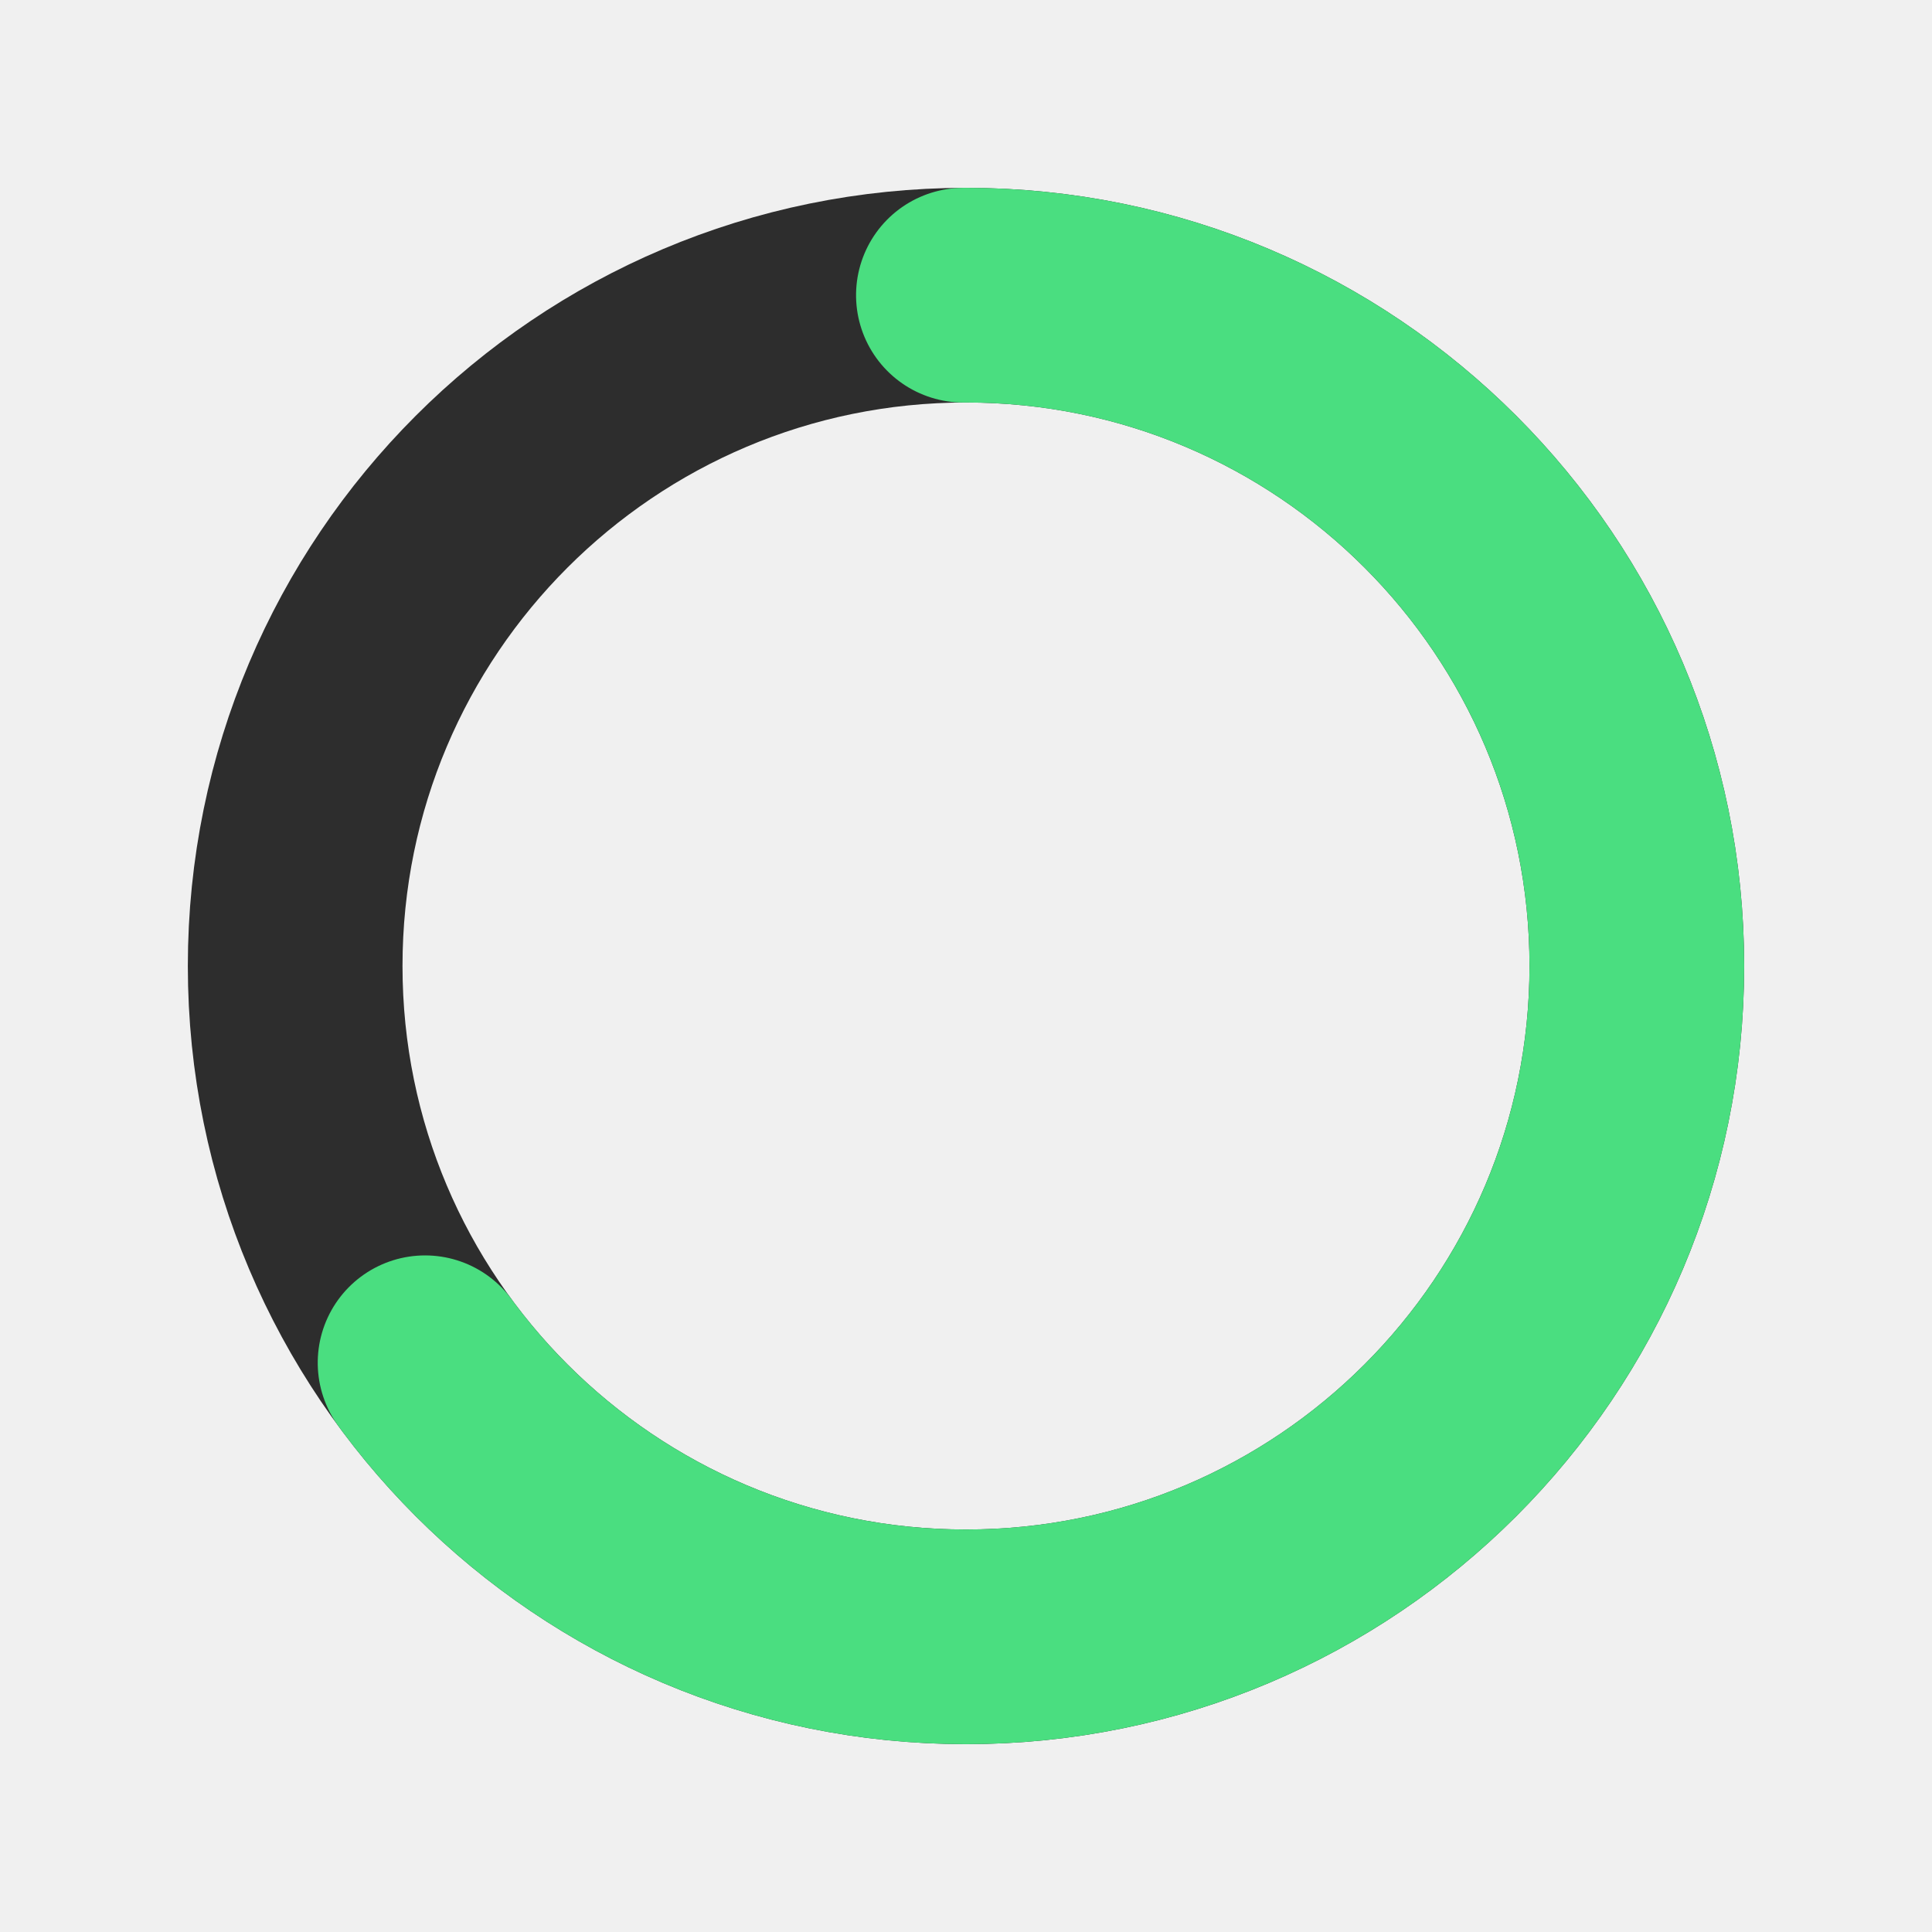
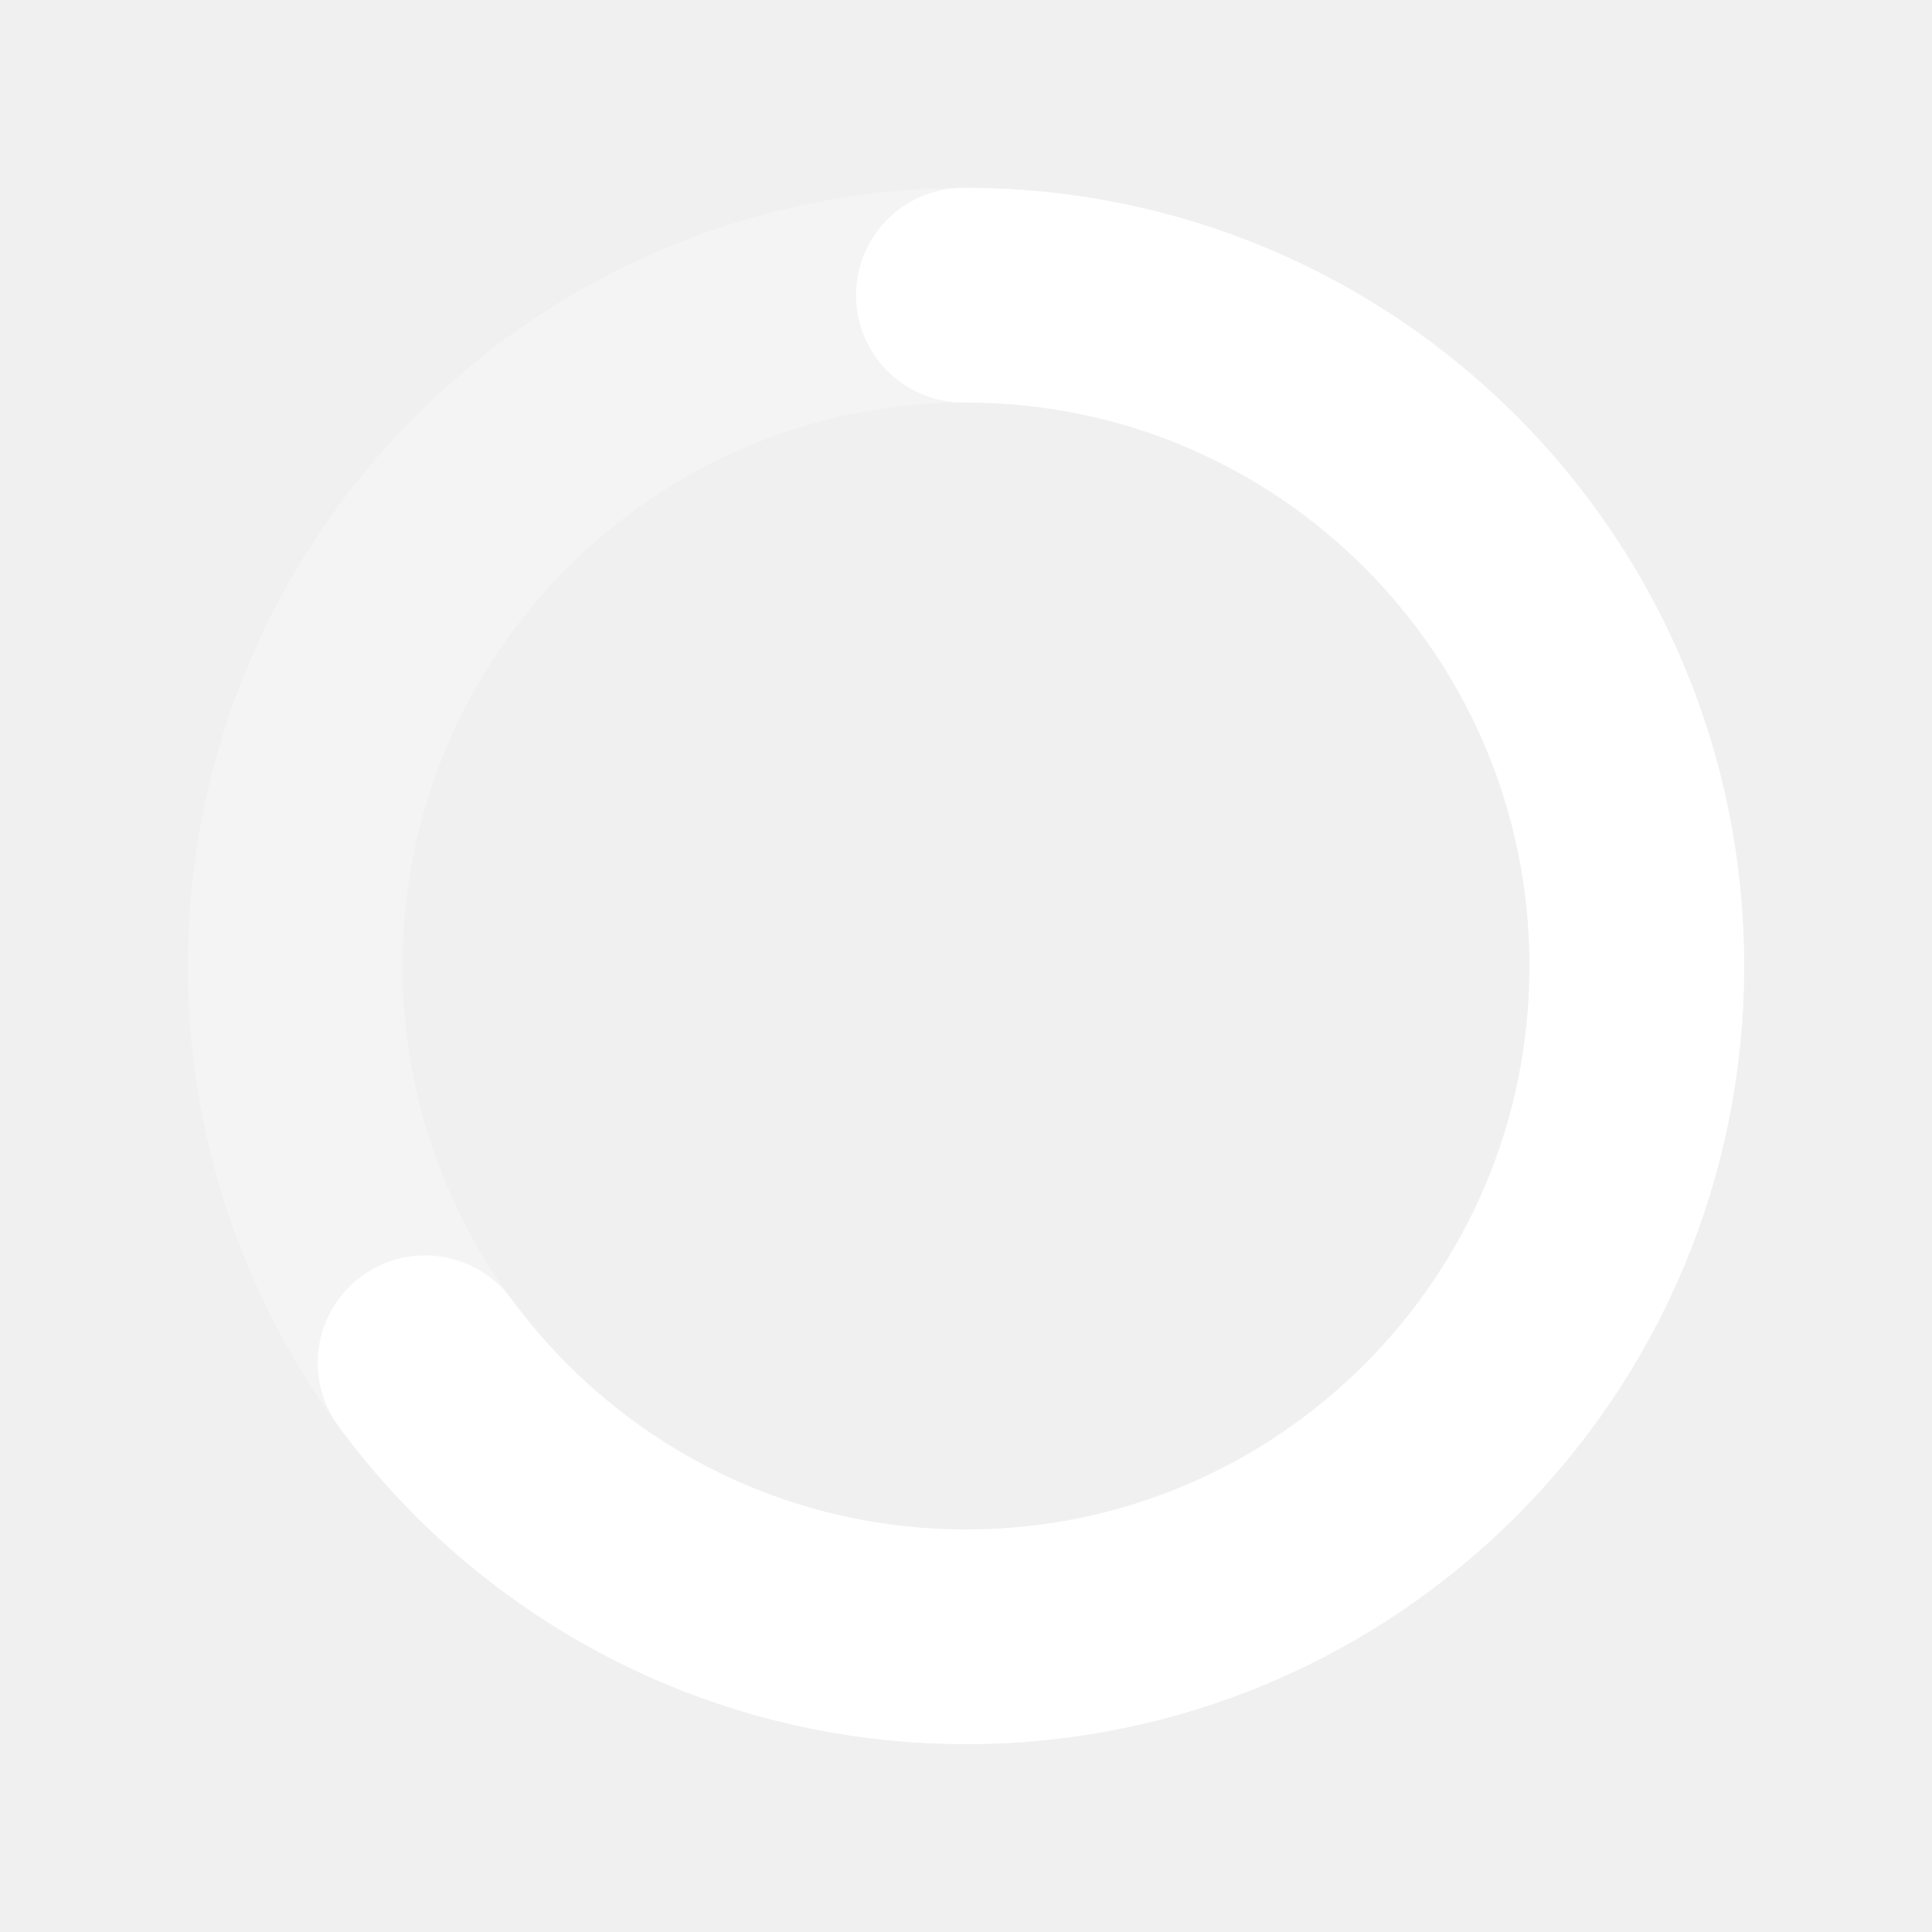
<svg xmlns="http://www.w3.org/2000/svg" viewBox="0 0 144 144" fill="none">
-   <circle cx="72" cy="72" r="50" stroke="#2D2D2D" stroke-width="16" fill="none" />
-   <circle cx="72" cy="72" r="50" stroke="#4ADE80" stroke-width="16" fill="none" stroke-linecap="round" stroke-dasharray="204 110" transform="rotate(-90 72 72)" />
+   <circle cx="72" cy="72" r="50" stroke="#FFFFFF" stroke-width="16" fill="none" opacity="0.25" />
+   <circle cx="72" cy="72" r="50" stroke="#FFFFFF" stroke-width="16" fill="none" stroke-linecap="round" stroke-dasharray="204 110" transform="rotate(-90 72 72)" />
</svg>
